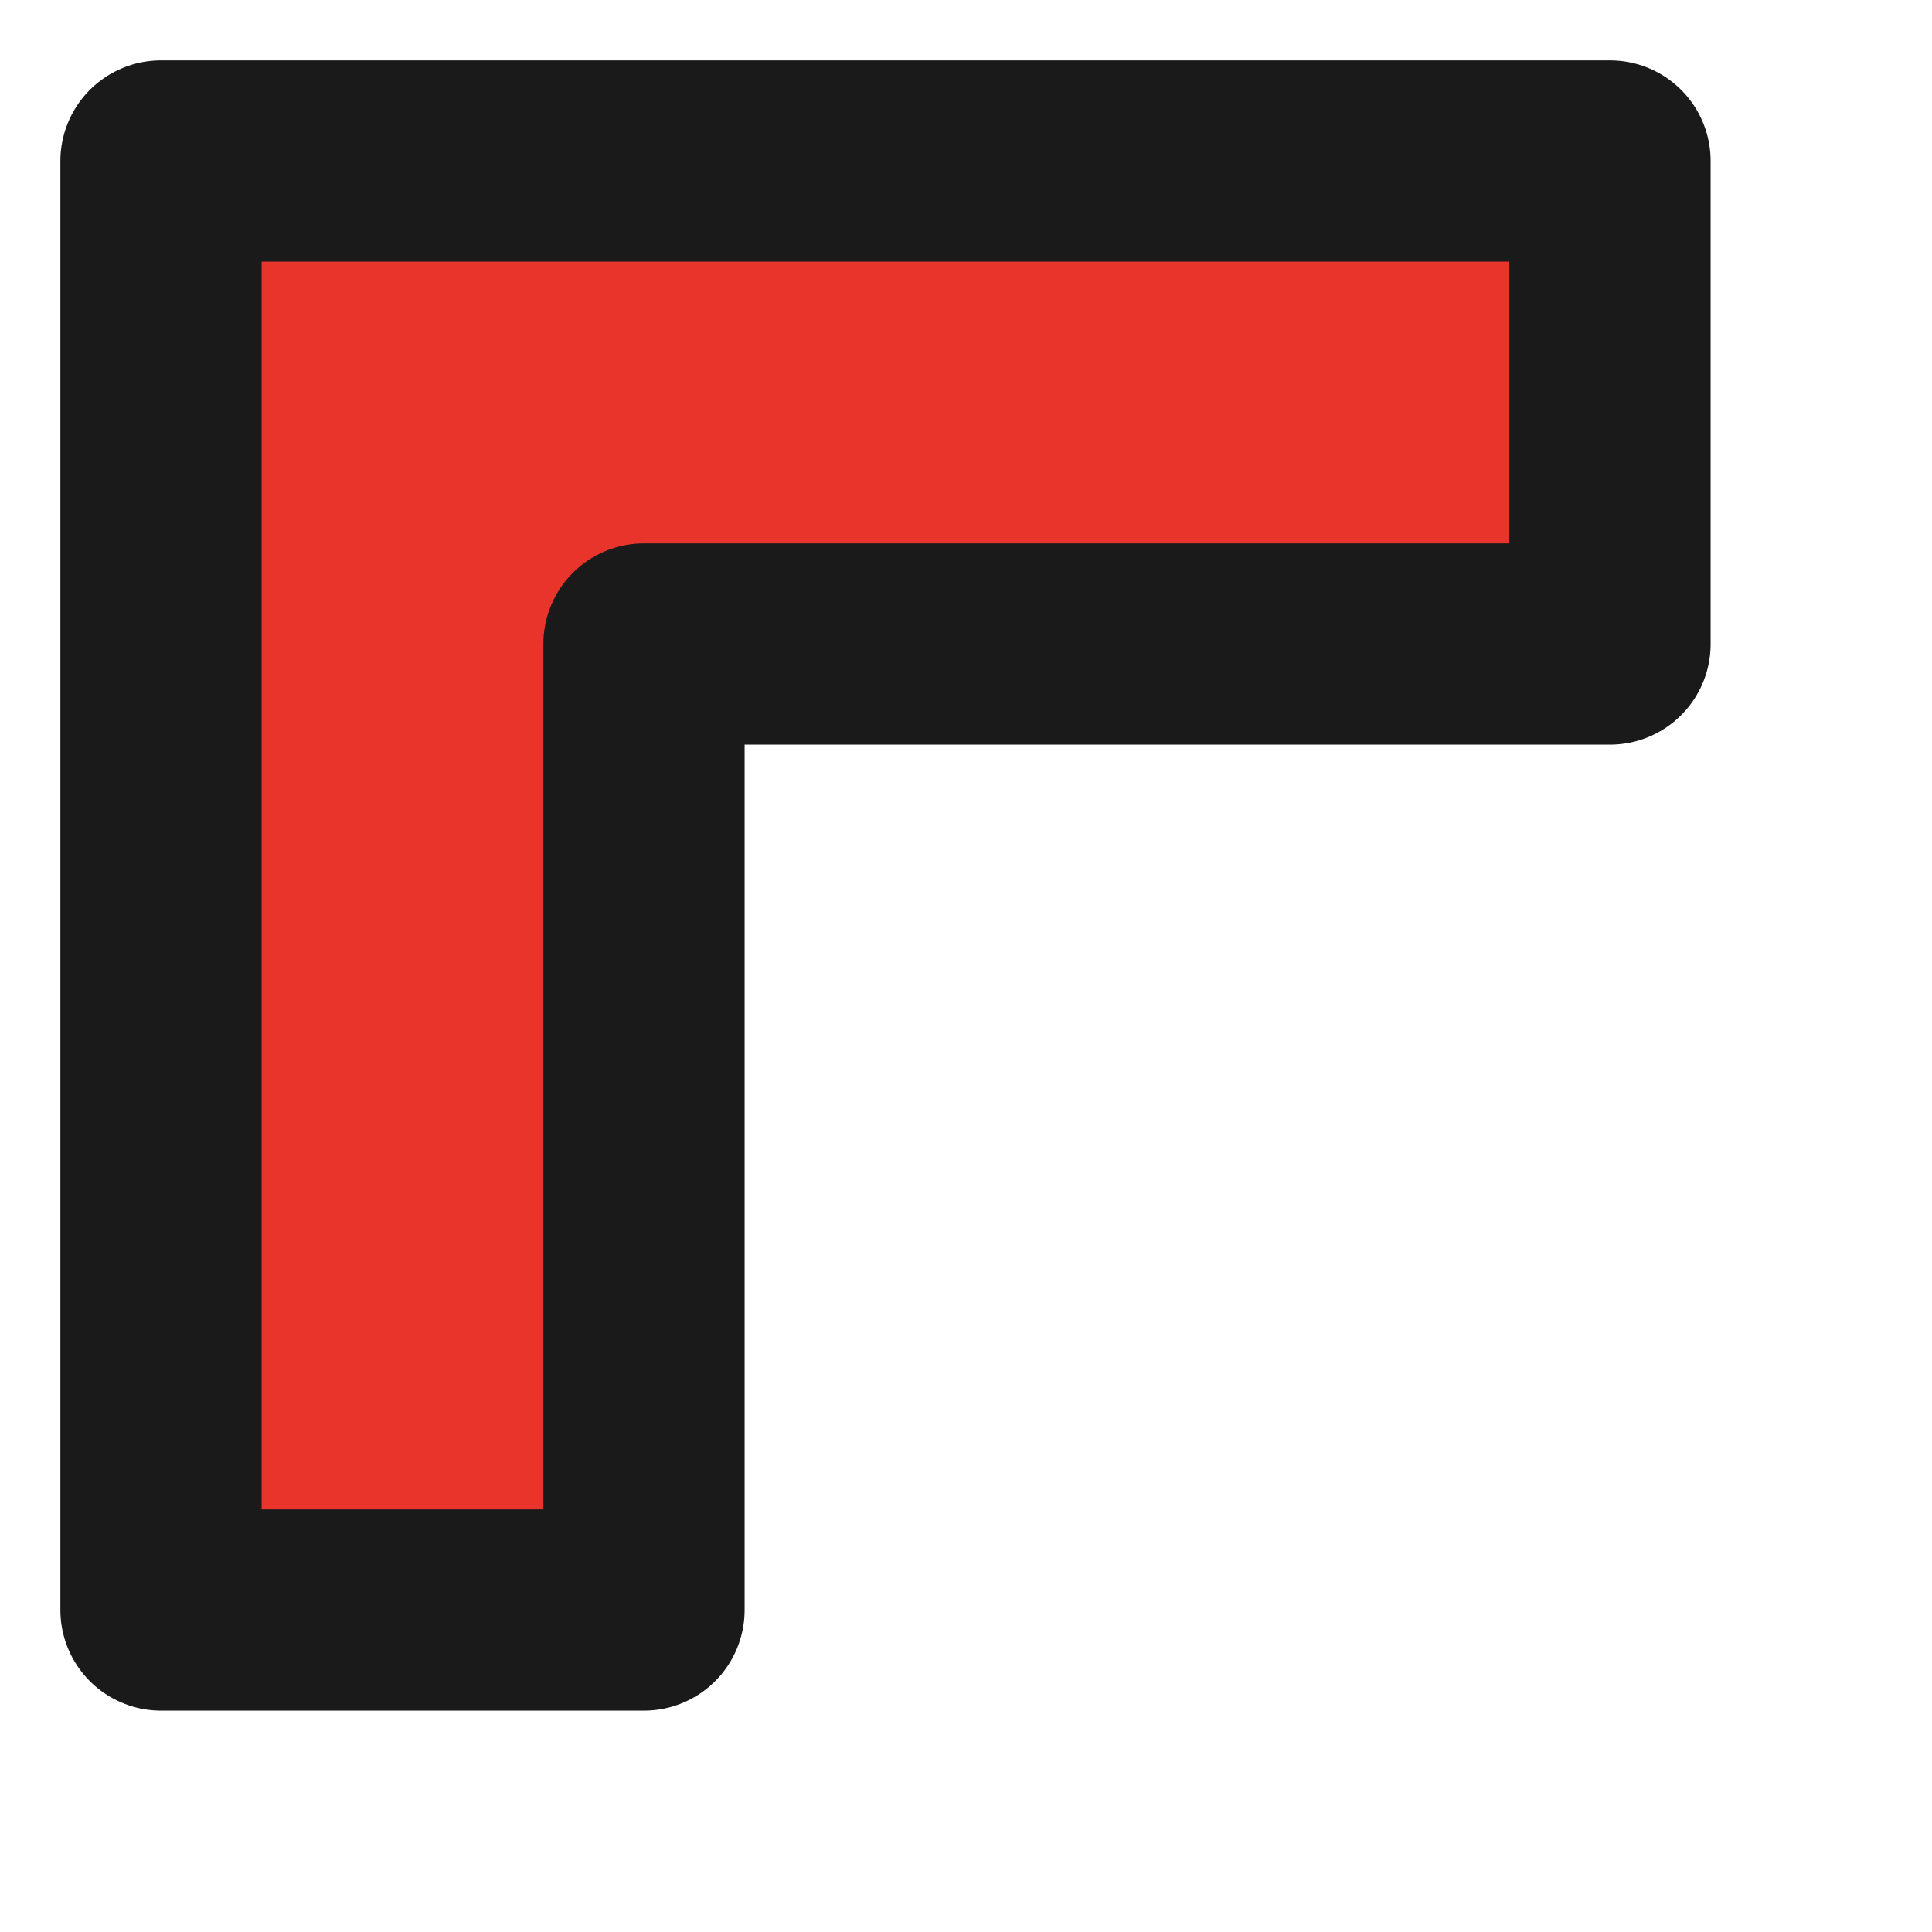
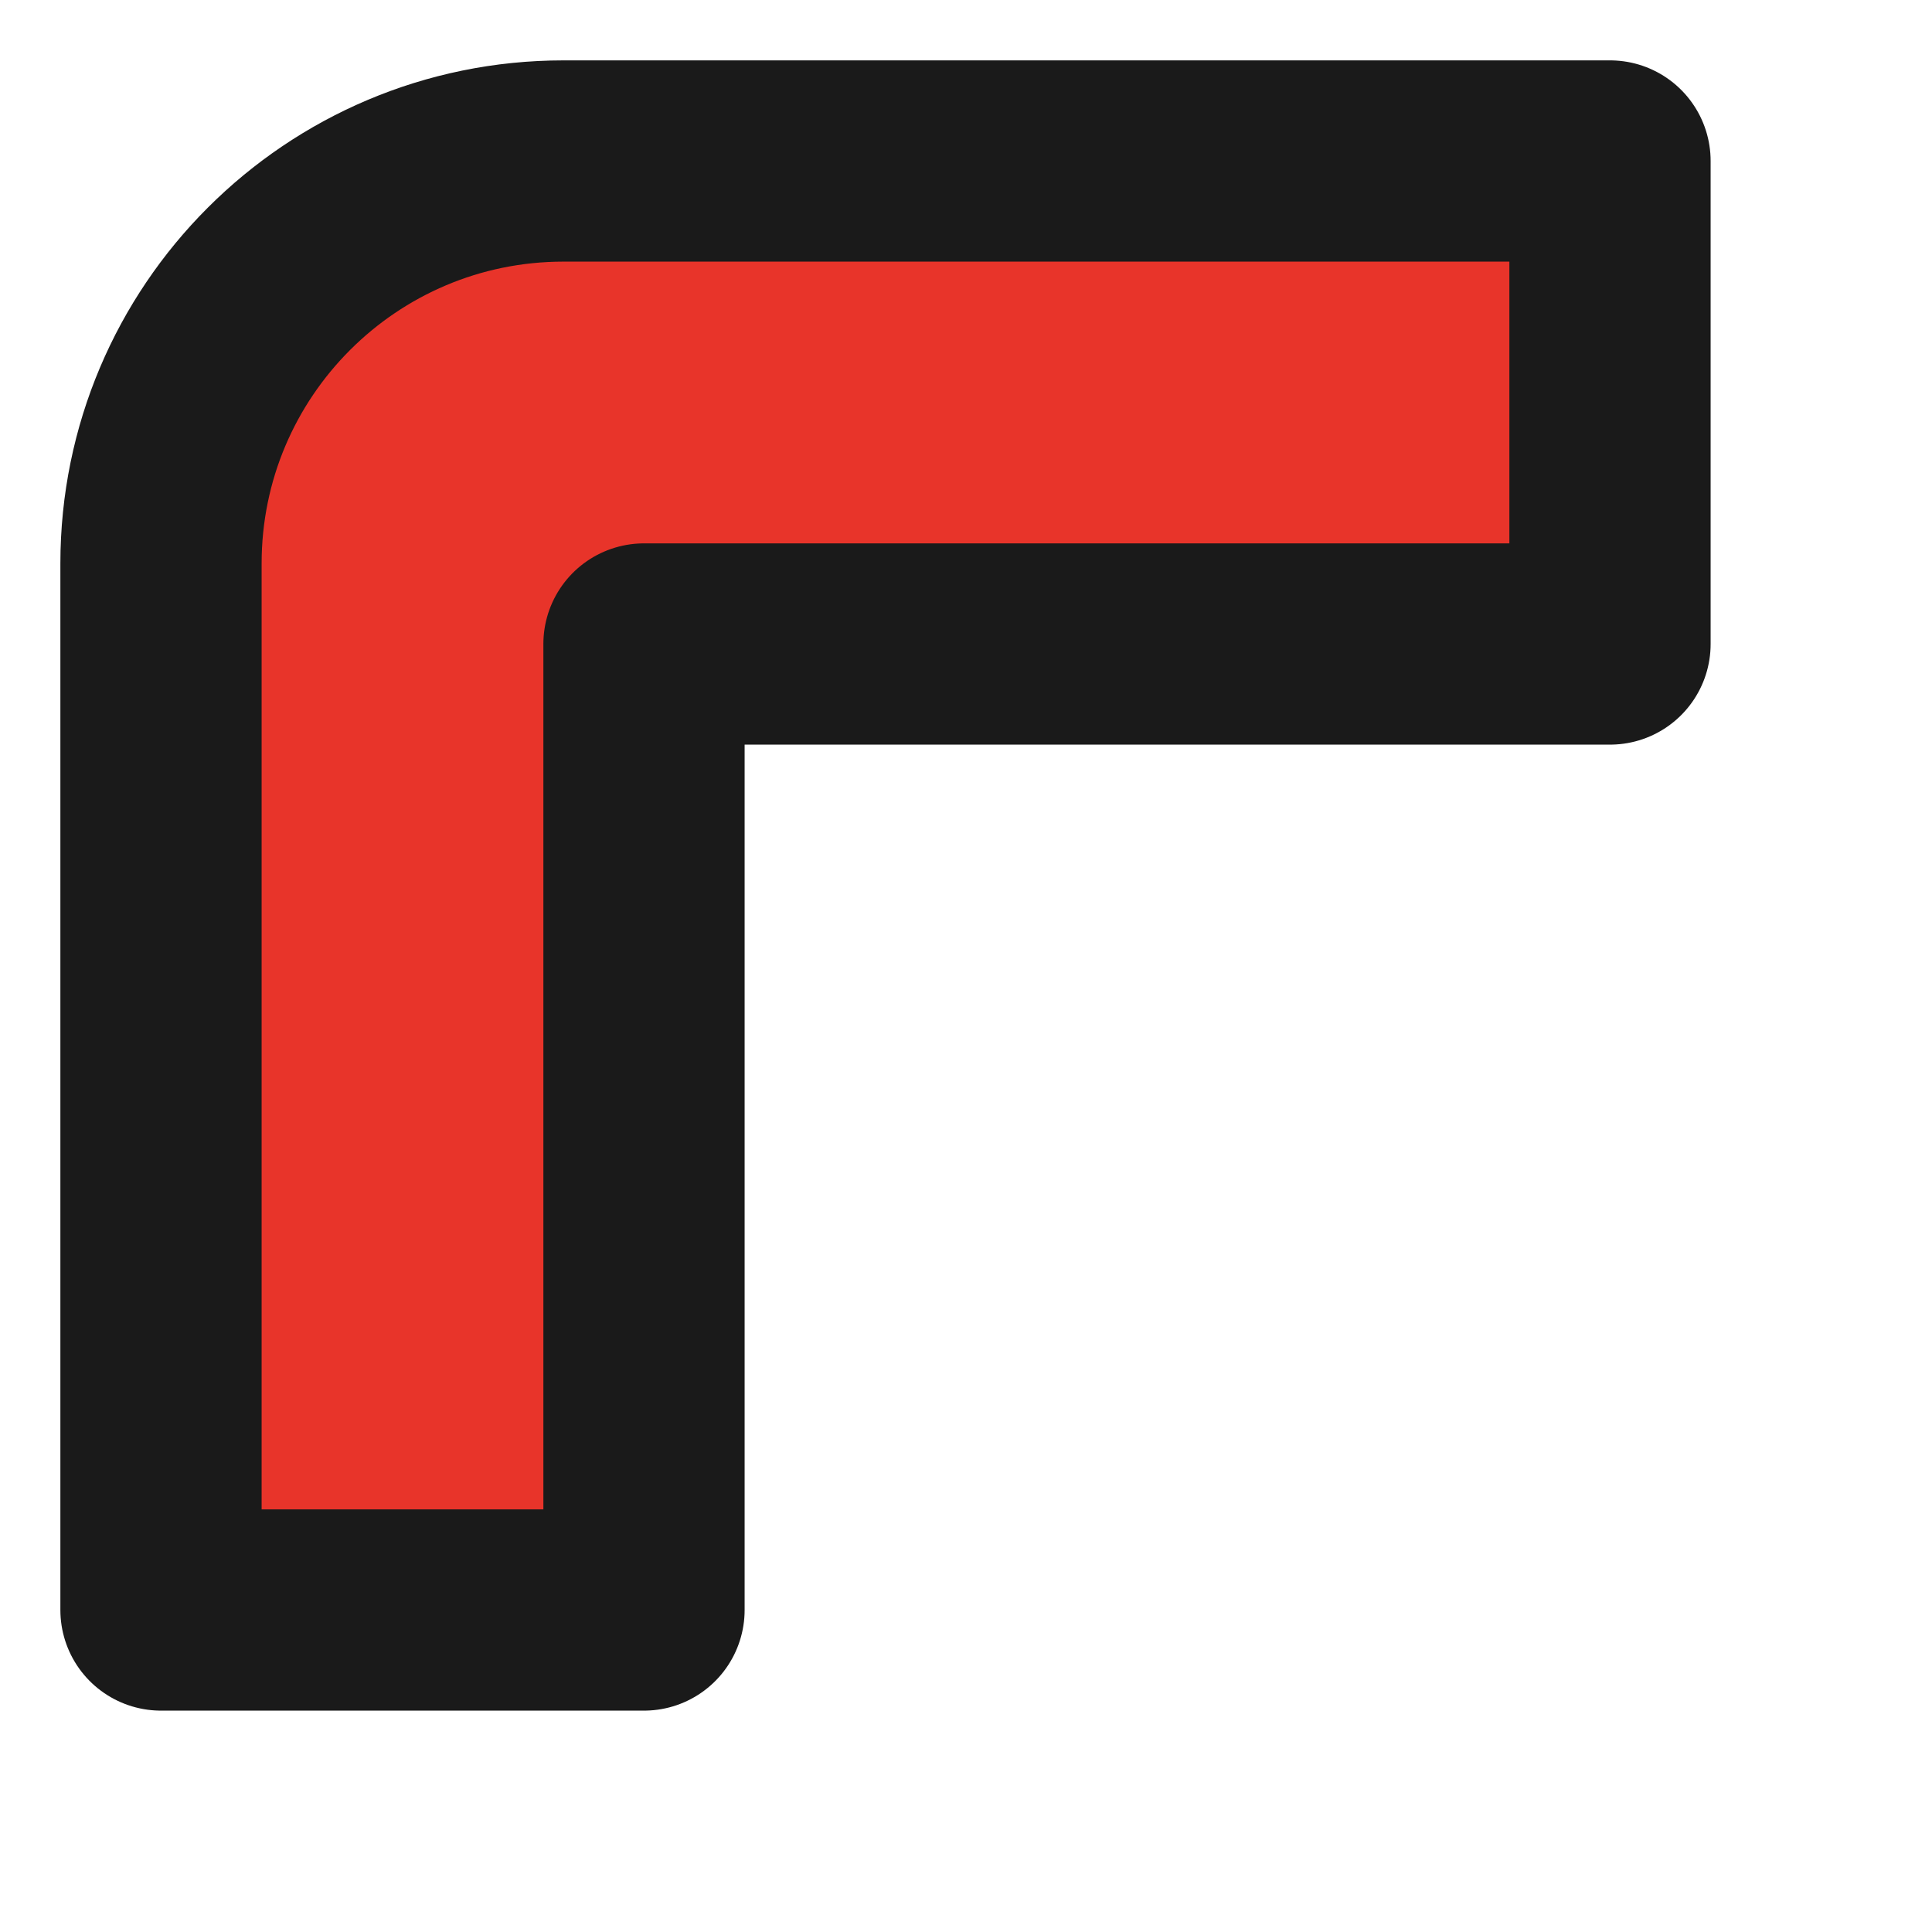
<svg xmlns="http://www.w3.org/2000/svg" width="48" height="48" viewBox="0 0 48 48">
-   <path d="M 4 40 V 4 H 40 V 16 H 16 V 40 Z" fill="#E8342A" stroke="#1A1A1A" stroke-width="5" stroke-linejoin="round" stroke-linecap="round" />
+   <path d="M 4 40 V 14 C 4 8.477 8.477 4 14 4 H 40 V 16 H 16 V 40 Z" fill="#E8342A" stroke="#1A1A1A" stroke-width="5" stroke-linejoin="round" stroke-linecap="round" />
</svg>
